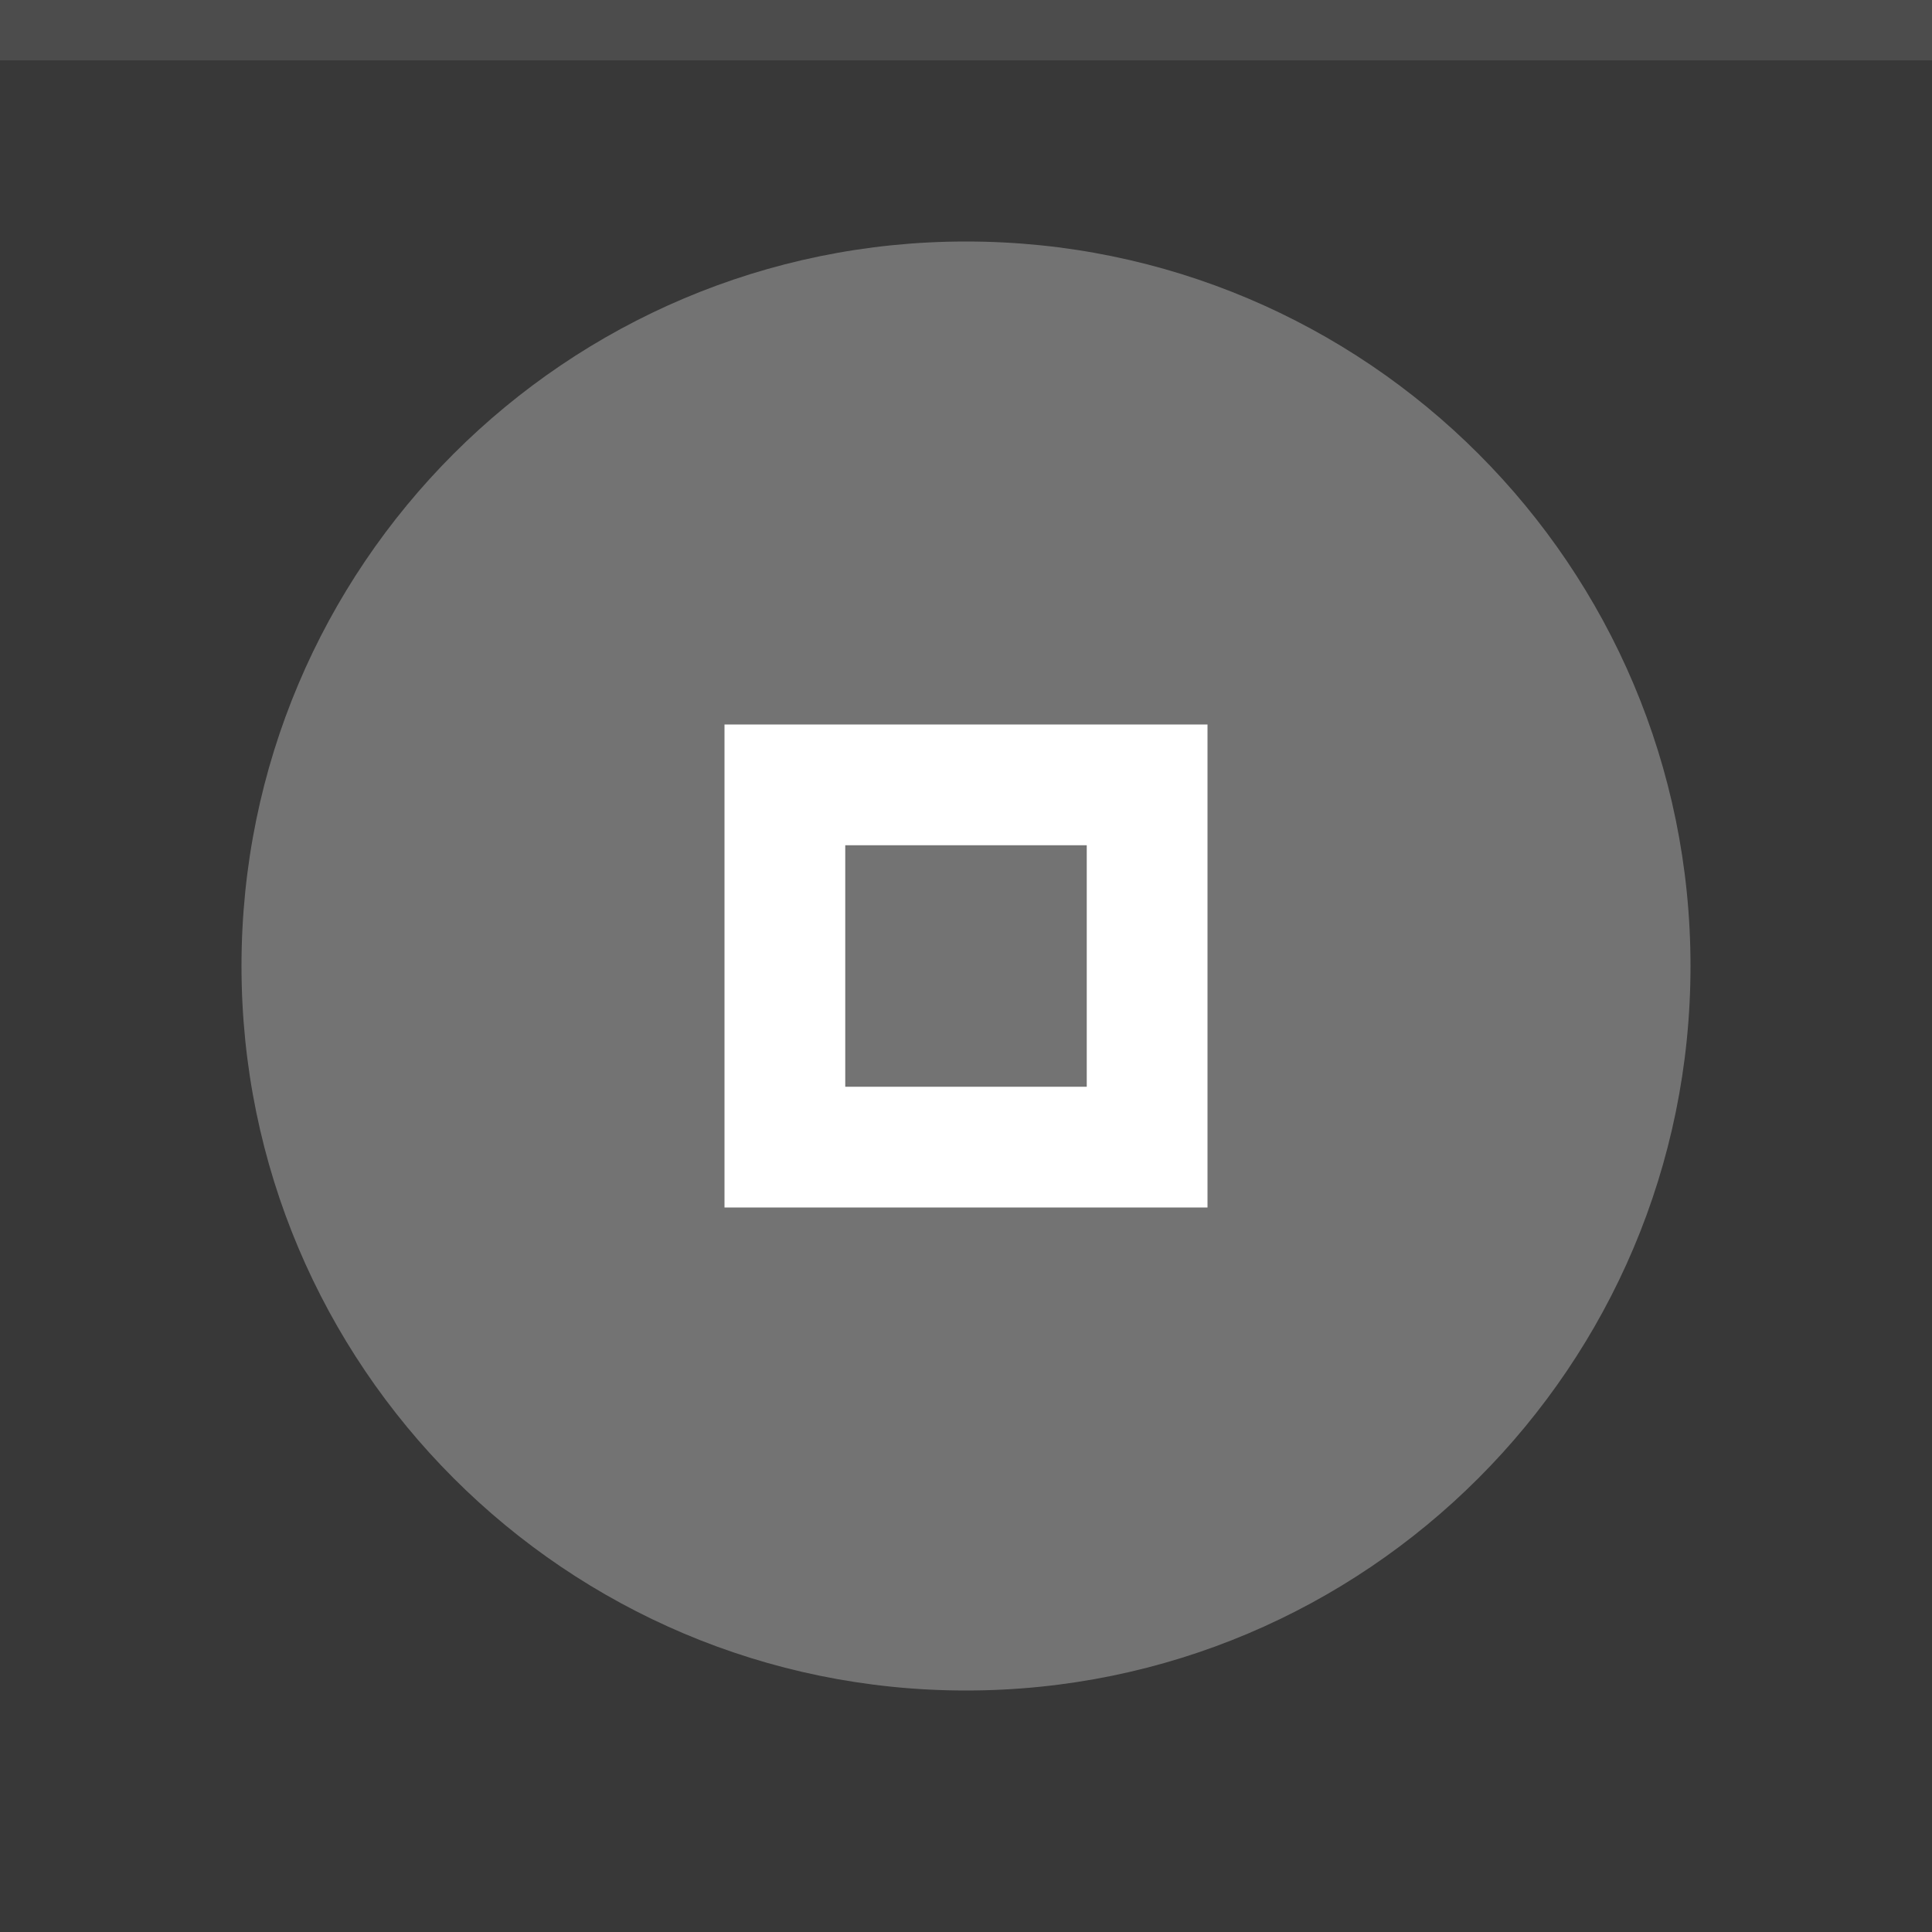
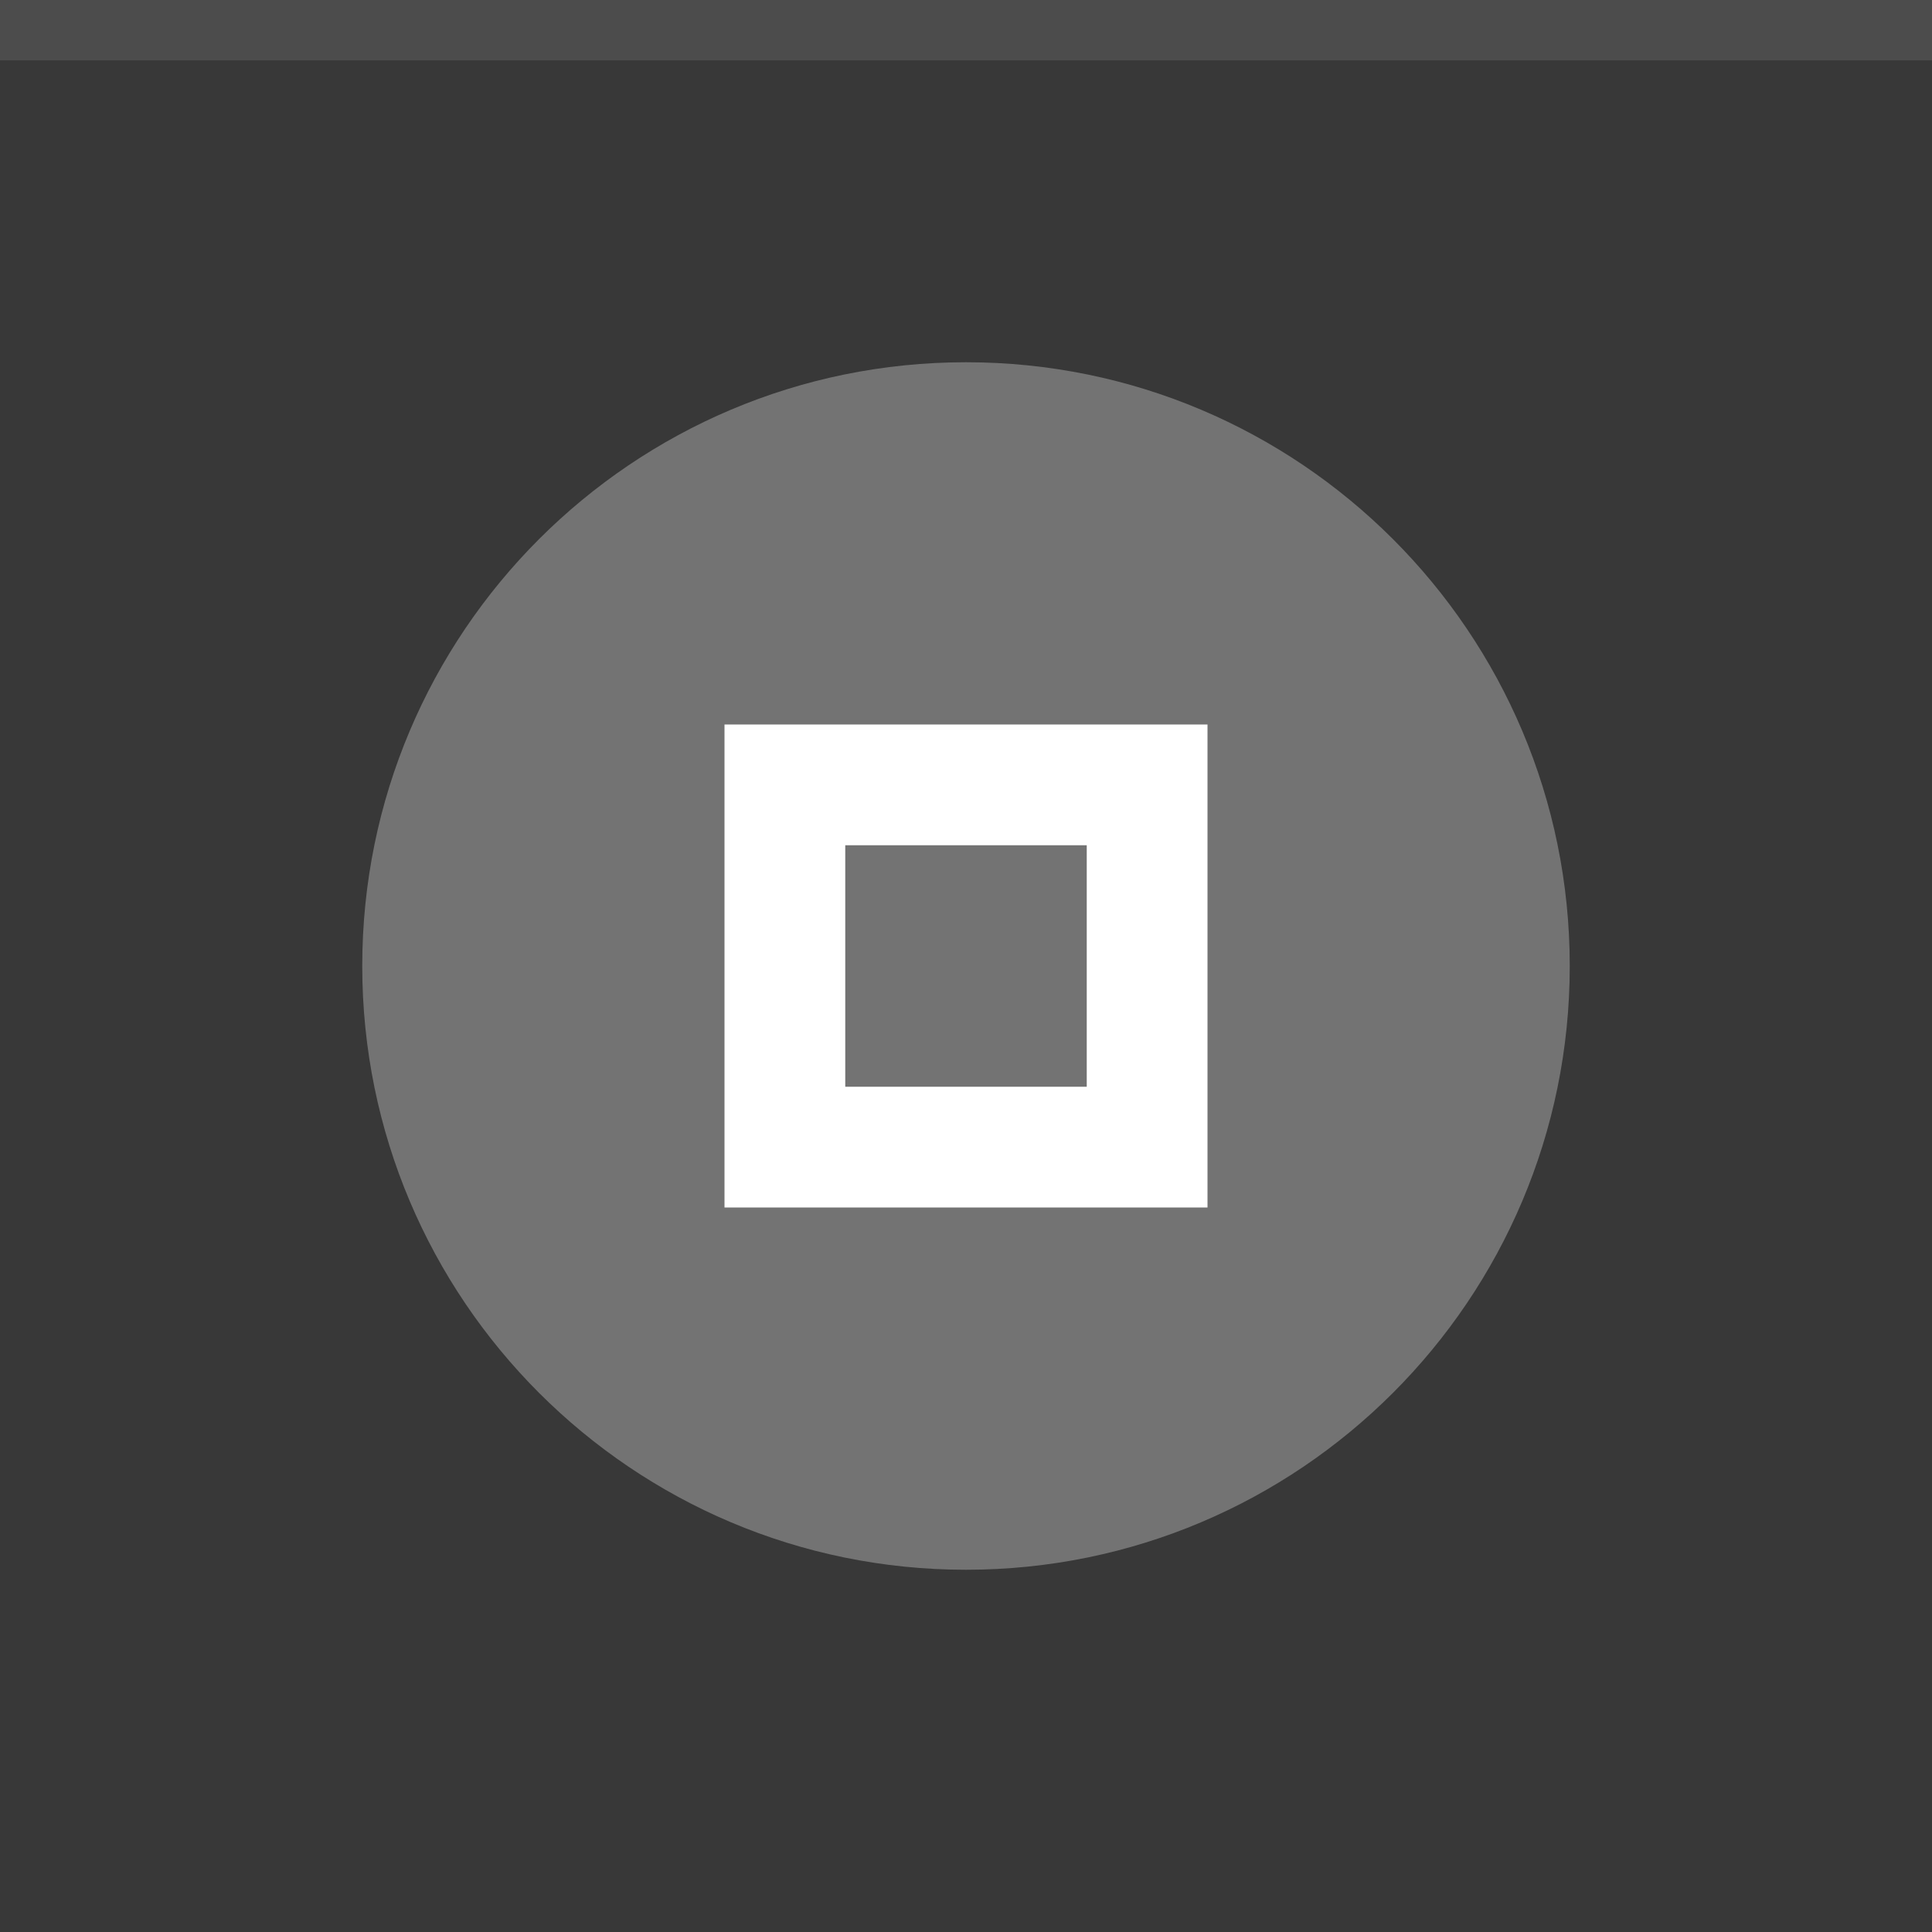
<svg xmlns="http://www.w3.org/2000/svg" width="32" height="32" viewBox="0 0 32 32">
  <rect width="32" height="32" fill="#383838" />
  <rect width="32" height="1" fill="#FFFFFF" fill-opacity="0.1" />
  <g fill="#FFFFFF">
-     <circle cx="16" cy="16" r="12" opacity="0.3" />
+     <circle cx="16" cy="16" r="10" opacity="0.3" />
    <path d="m12 12v8h8v-8zm2 2h4v4h-4z" />
  </g>
</svg>
